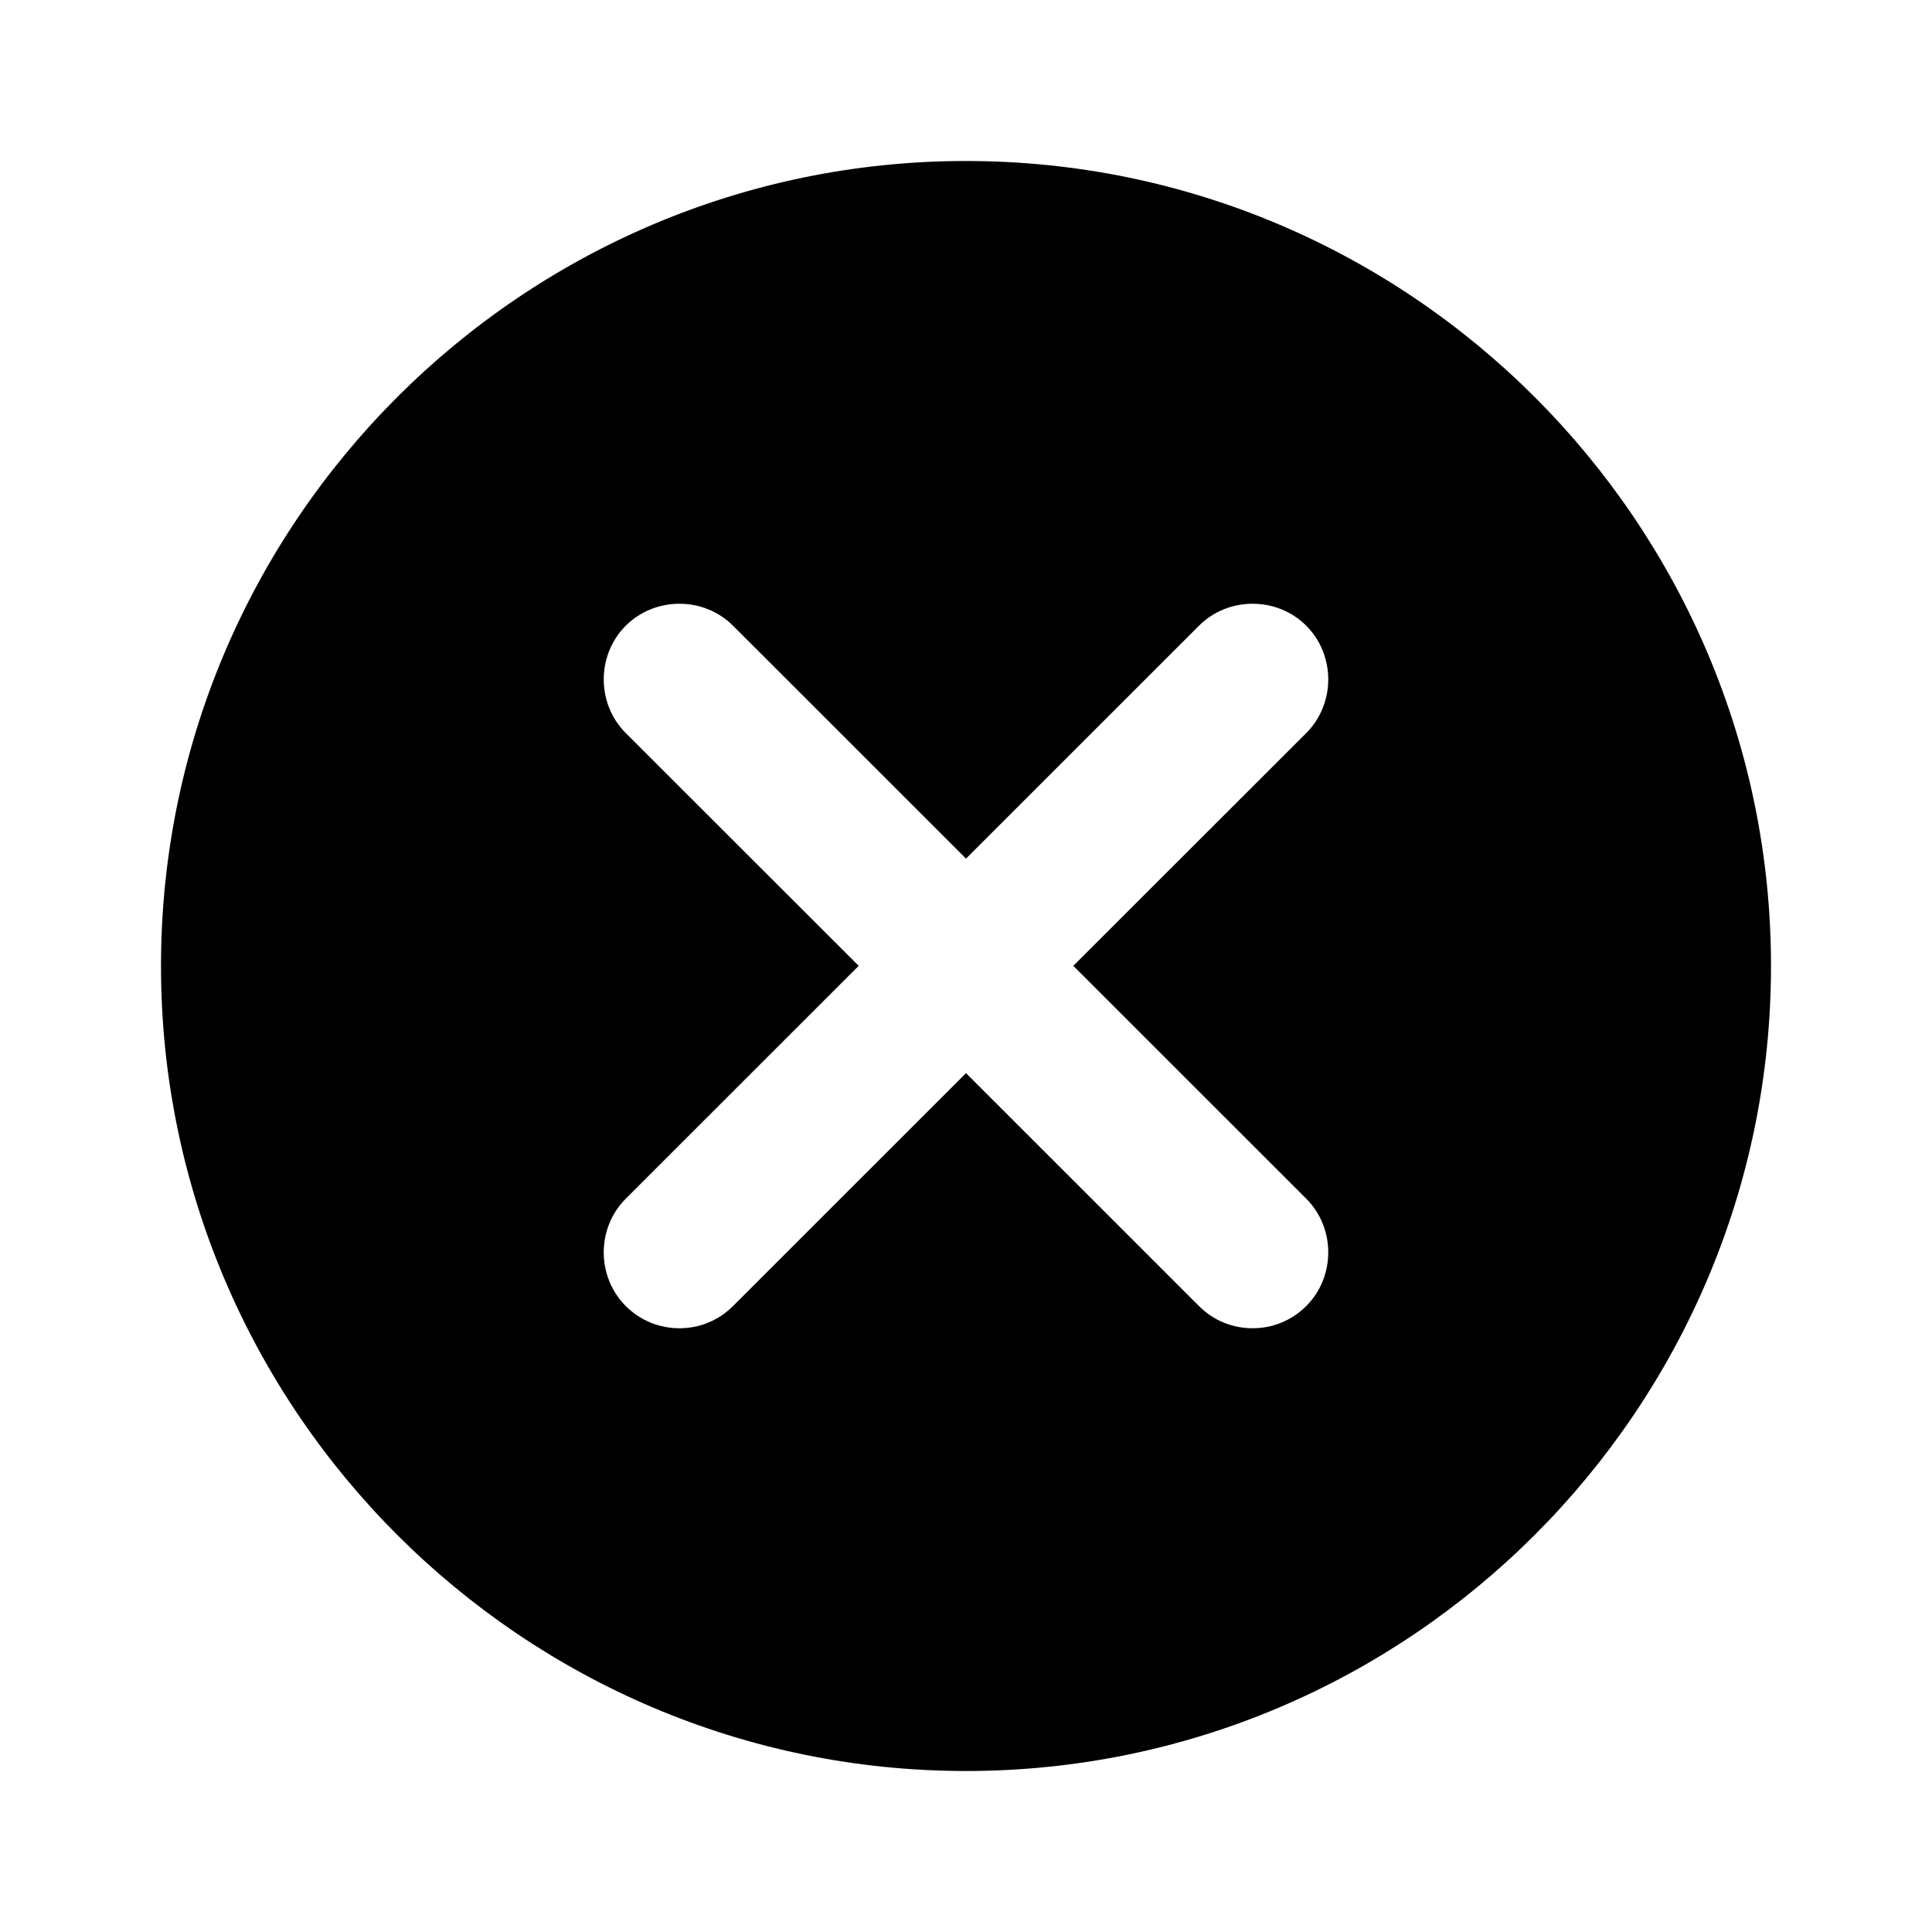
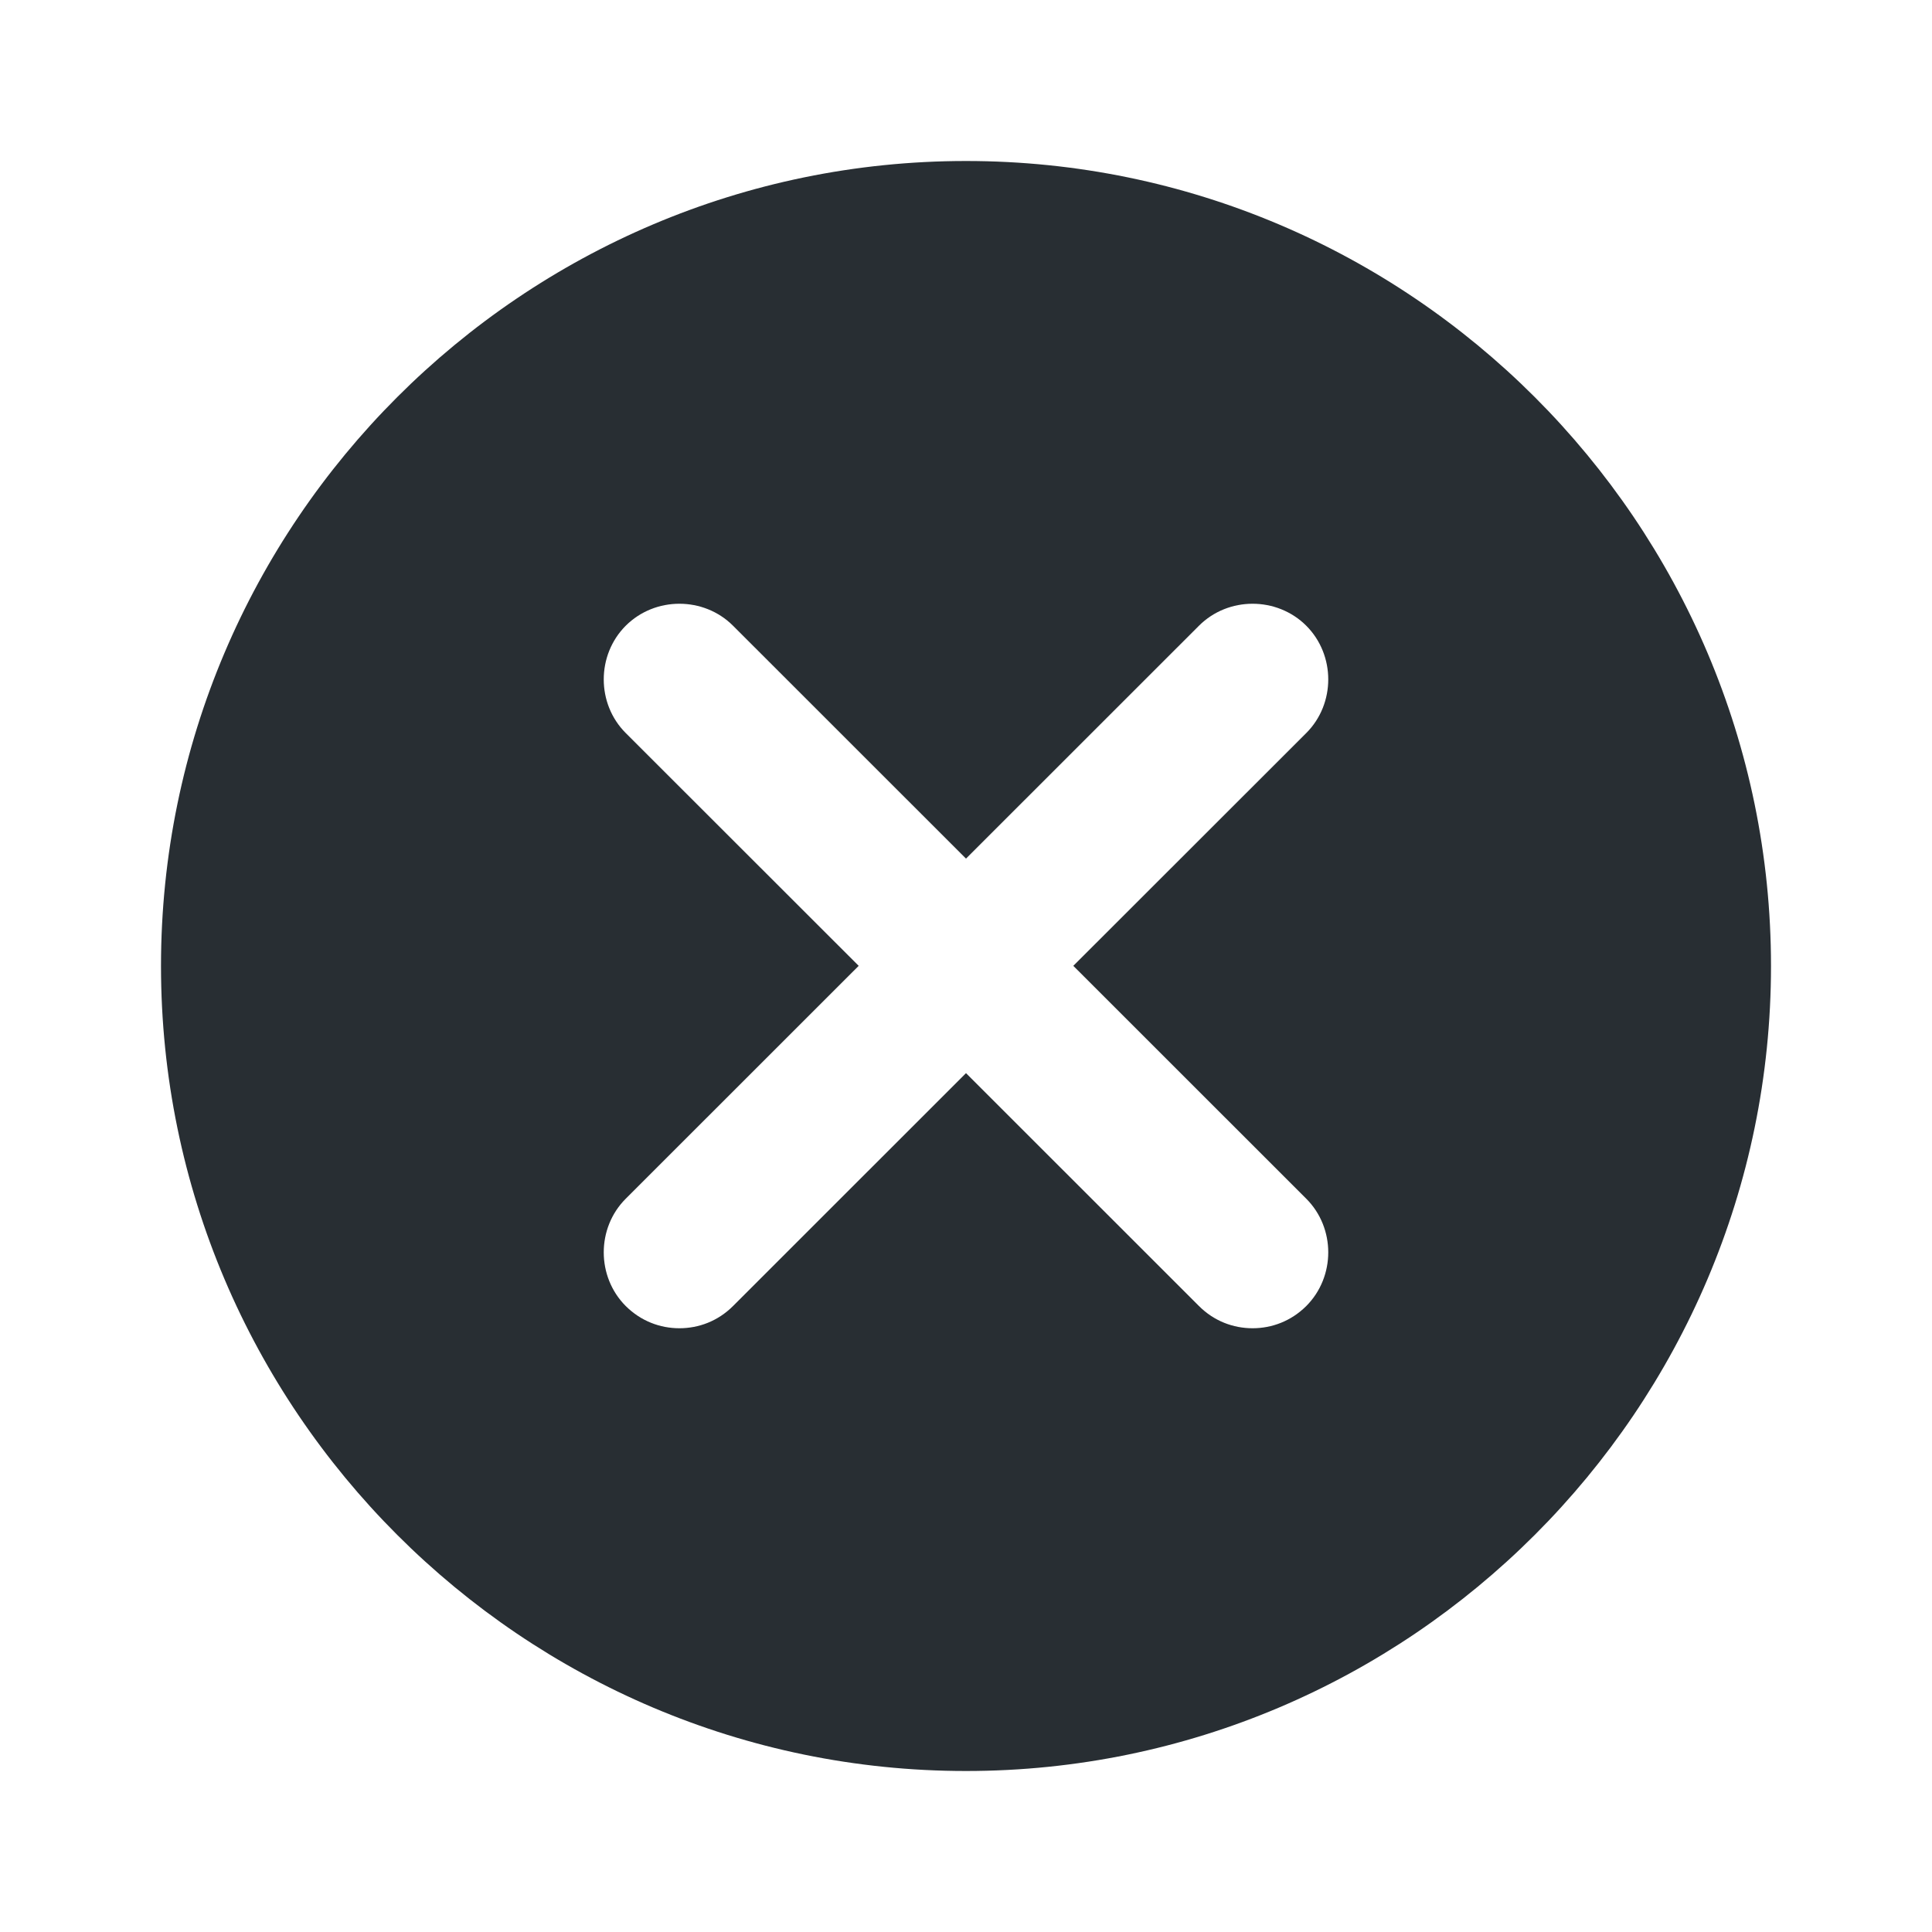
<svg xmlns="http://www.w3.org/2000/svg" width="24" height="24" viewBox="0 0 24 24" fill="none">
-   <path d="M12 2C17.51 2 22 6.49 22 12C22 17.51 17.51 22 12 22C6.49 22 2 17.51 2 12C2 6.49 6.49 2 12 2ZM16.227 7.773C15.862 7.409 15.258 7.409 14.894 7.773L12 10.666L9.106 7.773C8.742 7.409 8.138 7.409 7.773 7.773C7.409 8.138 7.409 8.742 7.773 9.106L10.667 11.998L7.773 14.891C7.409 15.255 7.409 15.859 7.773 16.224C7.962 16.412 8.201 16.5 8.44 16.5C8.679 16.5 8.918 16.412 9.106 16.224L12 13.331L14.894 16.224C15.082 16.412 15.321 16.5 15.56 16.5C15.799 16.5 16.038 16.412 16.227 16.224C16.591 15.859 16.591 15.255 16.227 14.891L13.333 11.998L16.227 9.106C16.591 8.742 16.591 8.138 16.227 7.773Z" fill="black" />
+   <path d="M12 2C17.51 2 22 6.49 22 12C22 17.51 17.51 22 12 22C6.49 22 2 17.51 2 12C2 6.49 6.49 2 12 2ZM16.227 7.773C15.862 7.409 15.258 7.409 14.894 7.773L12 10.666L9.106 7.773C8.742 7.409 8.138 7.409 7.773 7.773C7.409 8.138 7.409 8.742 7.773 9.106L10.667 11.998L7.773 14.891C7.409 15.255 7.409 15.859 7.773 16.224C7.962 16.412 8.201 16.5 8.44 16.5C8.679 16.5 8.918 16.412 9.106 16.224L12 13.331L14.894 16.224C15.082 16.412 15.321 16.5 15.56 16.5C15.799 16.5 16.038 16.412 16.227 16.224C16.591 15.859 16.591 15.255 16.227 14.891L13.333 11.998L16.227 9.106C16.591 8.742 16.591 8.138 16.227 7.773Z" fill="#11181D" fill-opacity="0.9" />
</svg>
